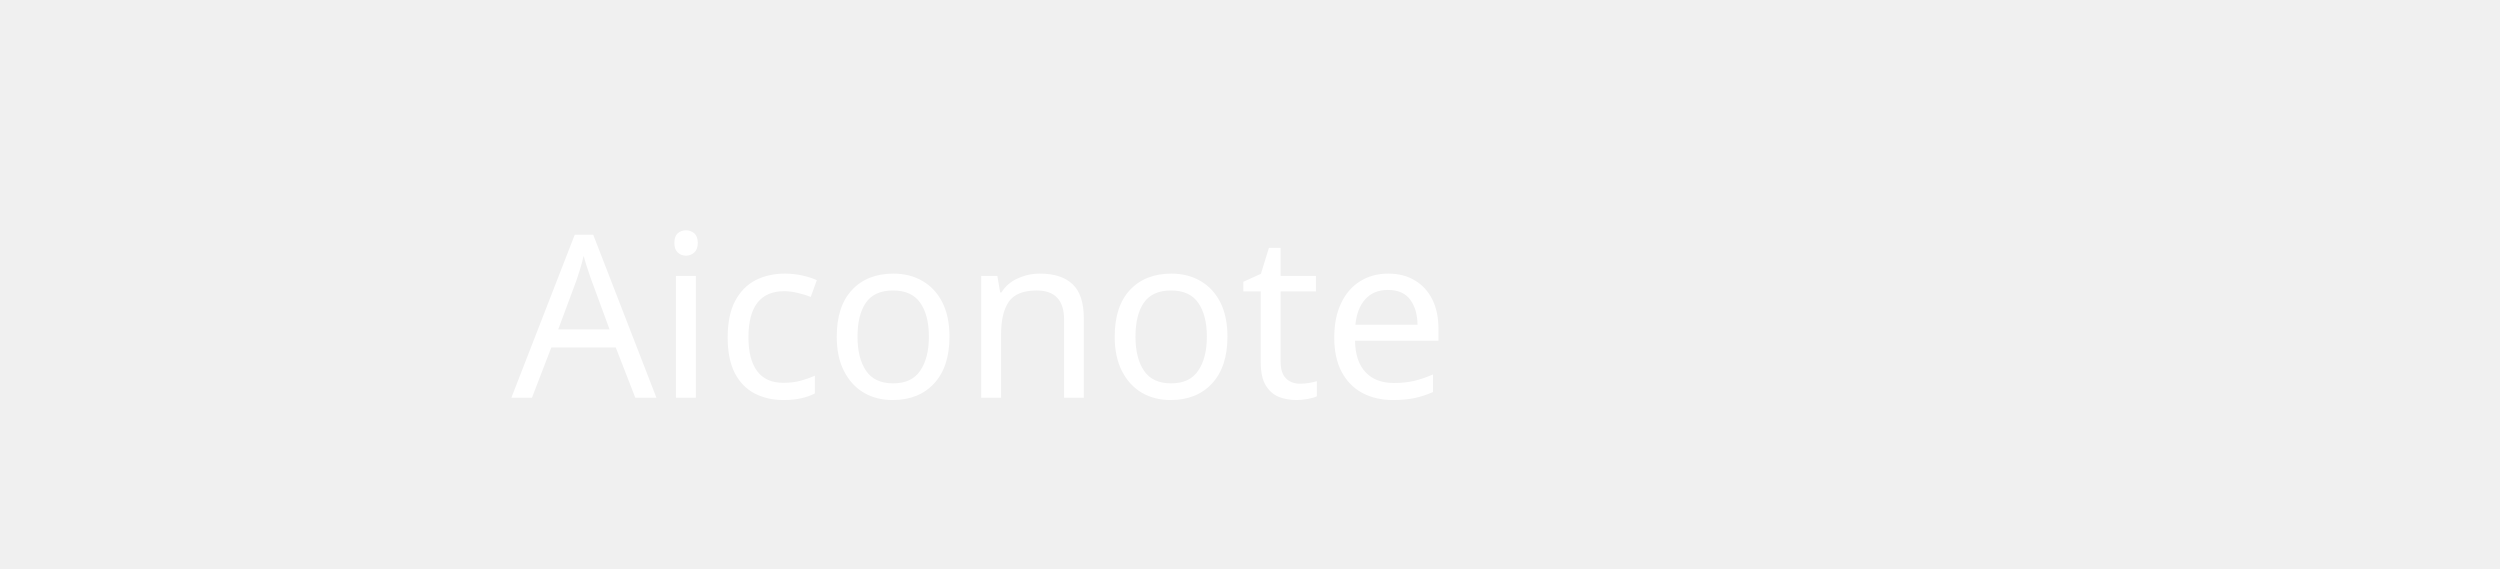
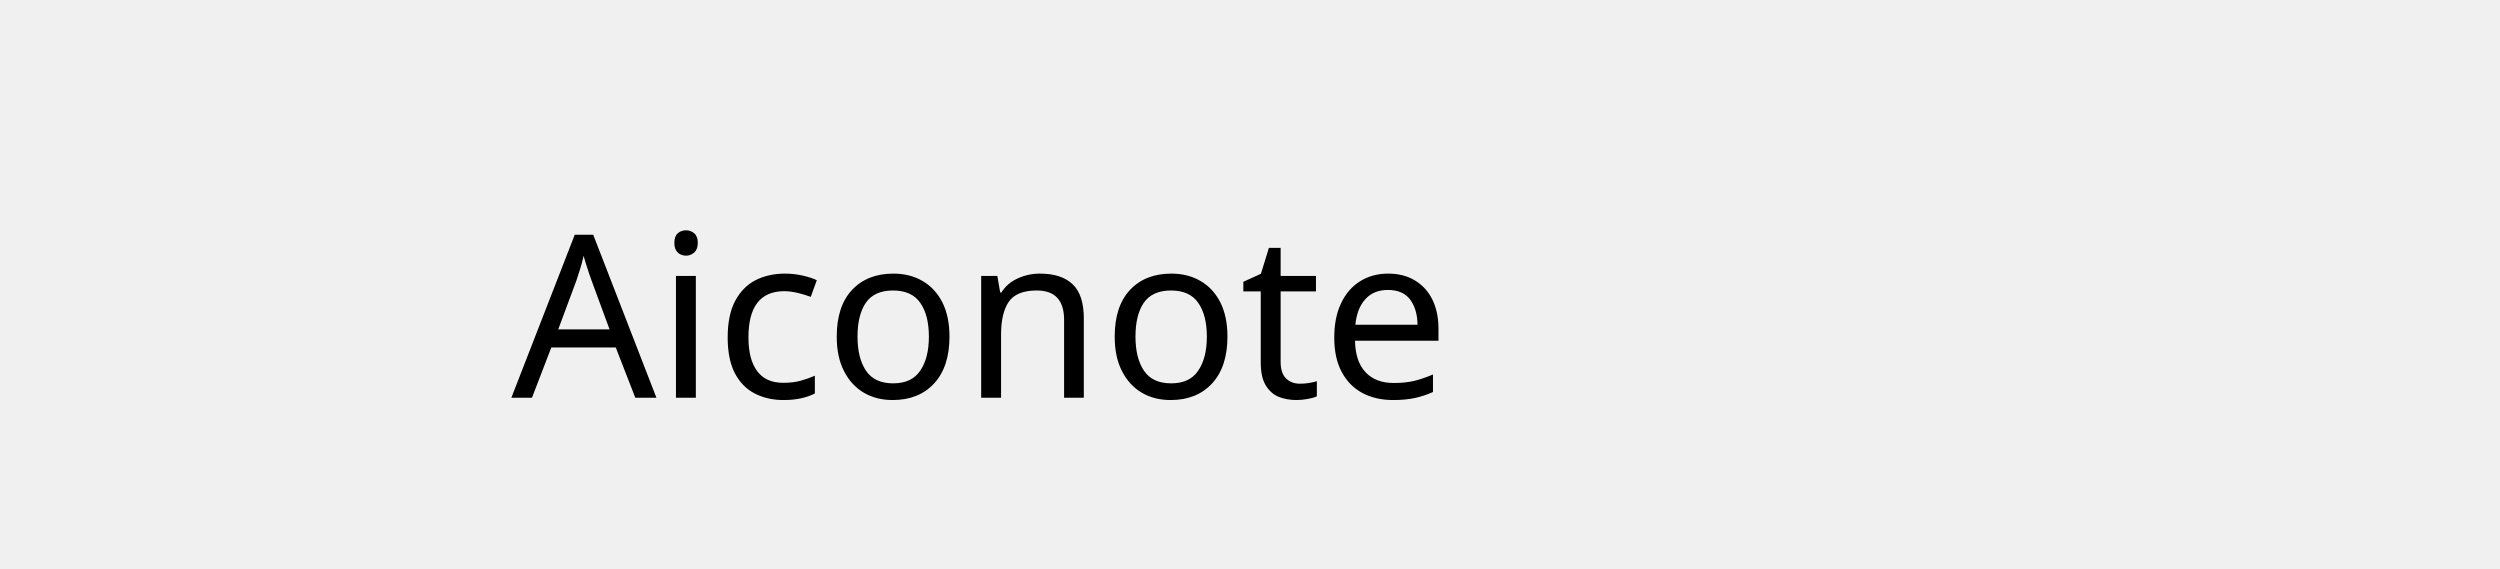
<svg xmlns="http://www.w3.org/2000/svg" width="220" height="50">
  <g>
-     <text xml:space="preserve" text-anchor="start" font-family="'Skranji'" font-size="20" id="svg_1" y="35" x="45" stroke-width="0" stroke="#000" fill="white">Aiconote</text>
+     <text xml:space="preserve" text-anchor="start" font-family="'Skranji'" font-size="20" id="svg_1" y="35" x="45" stroke-width="0" stroke="#000" fill="current">Aiconote</text>
    <ellipse transform="rotate(40 22.75 25.75)" ry="18.5" rx="18.5" id="svg_2" cy="25.75" cx="22.75" stroke-width="0" stroke="#000" fill="url(#svg_7)" />
  </g>
</svg>
